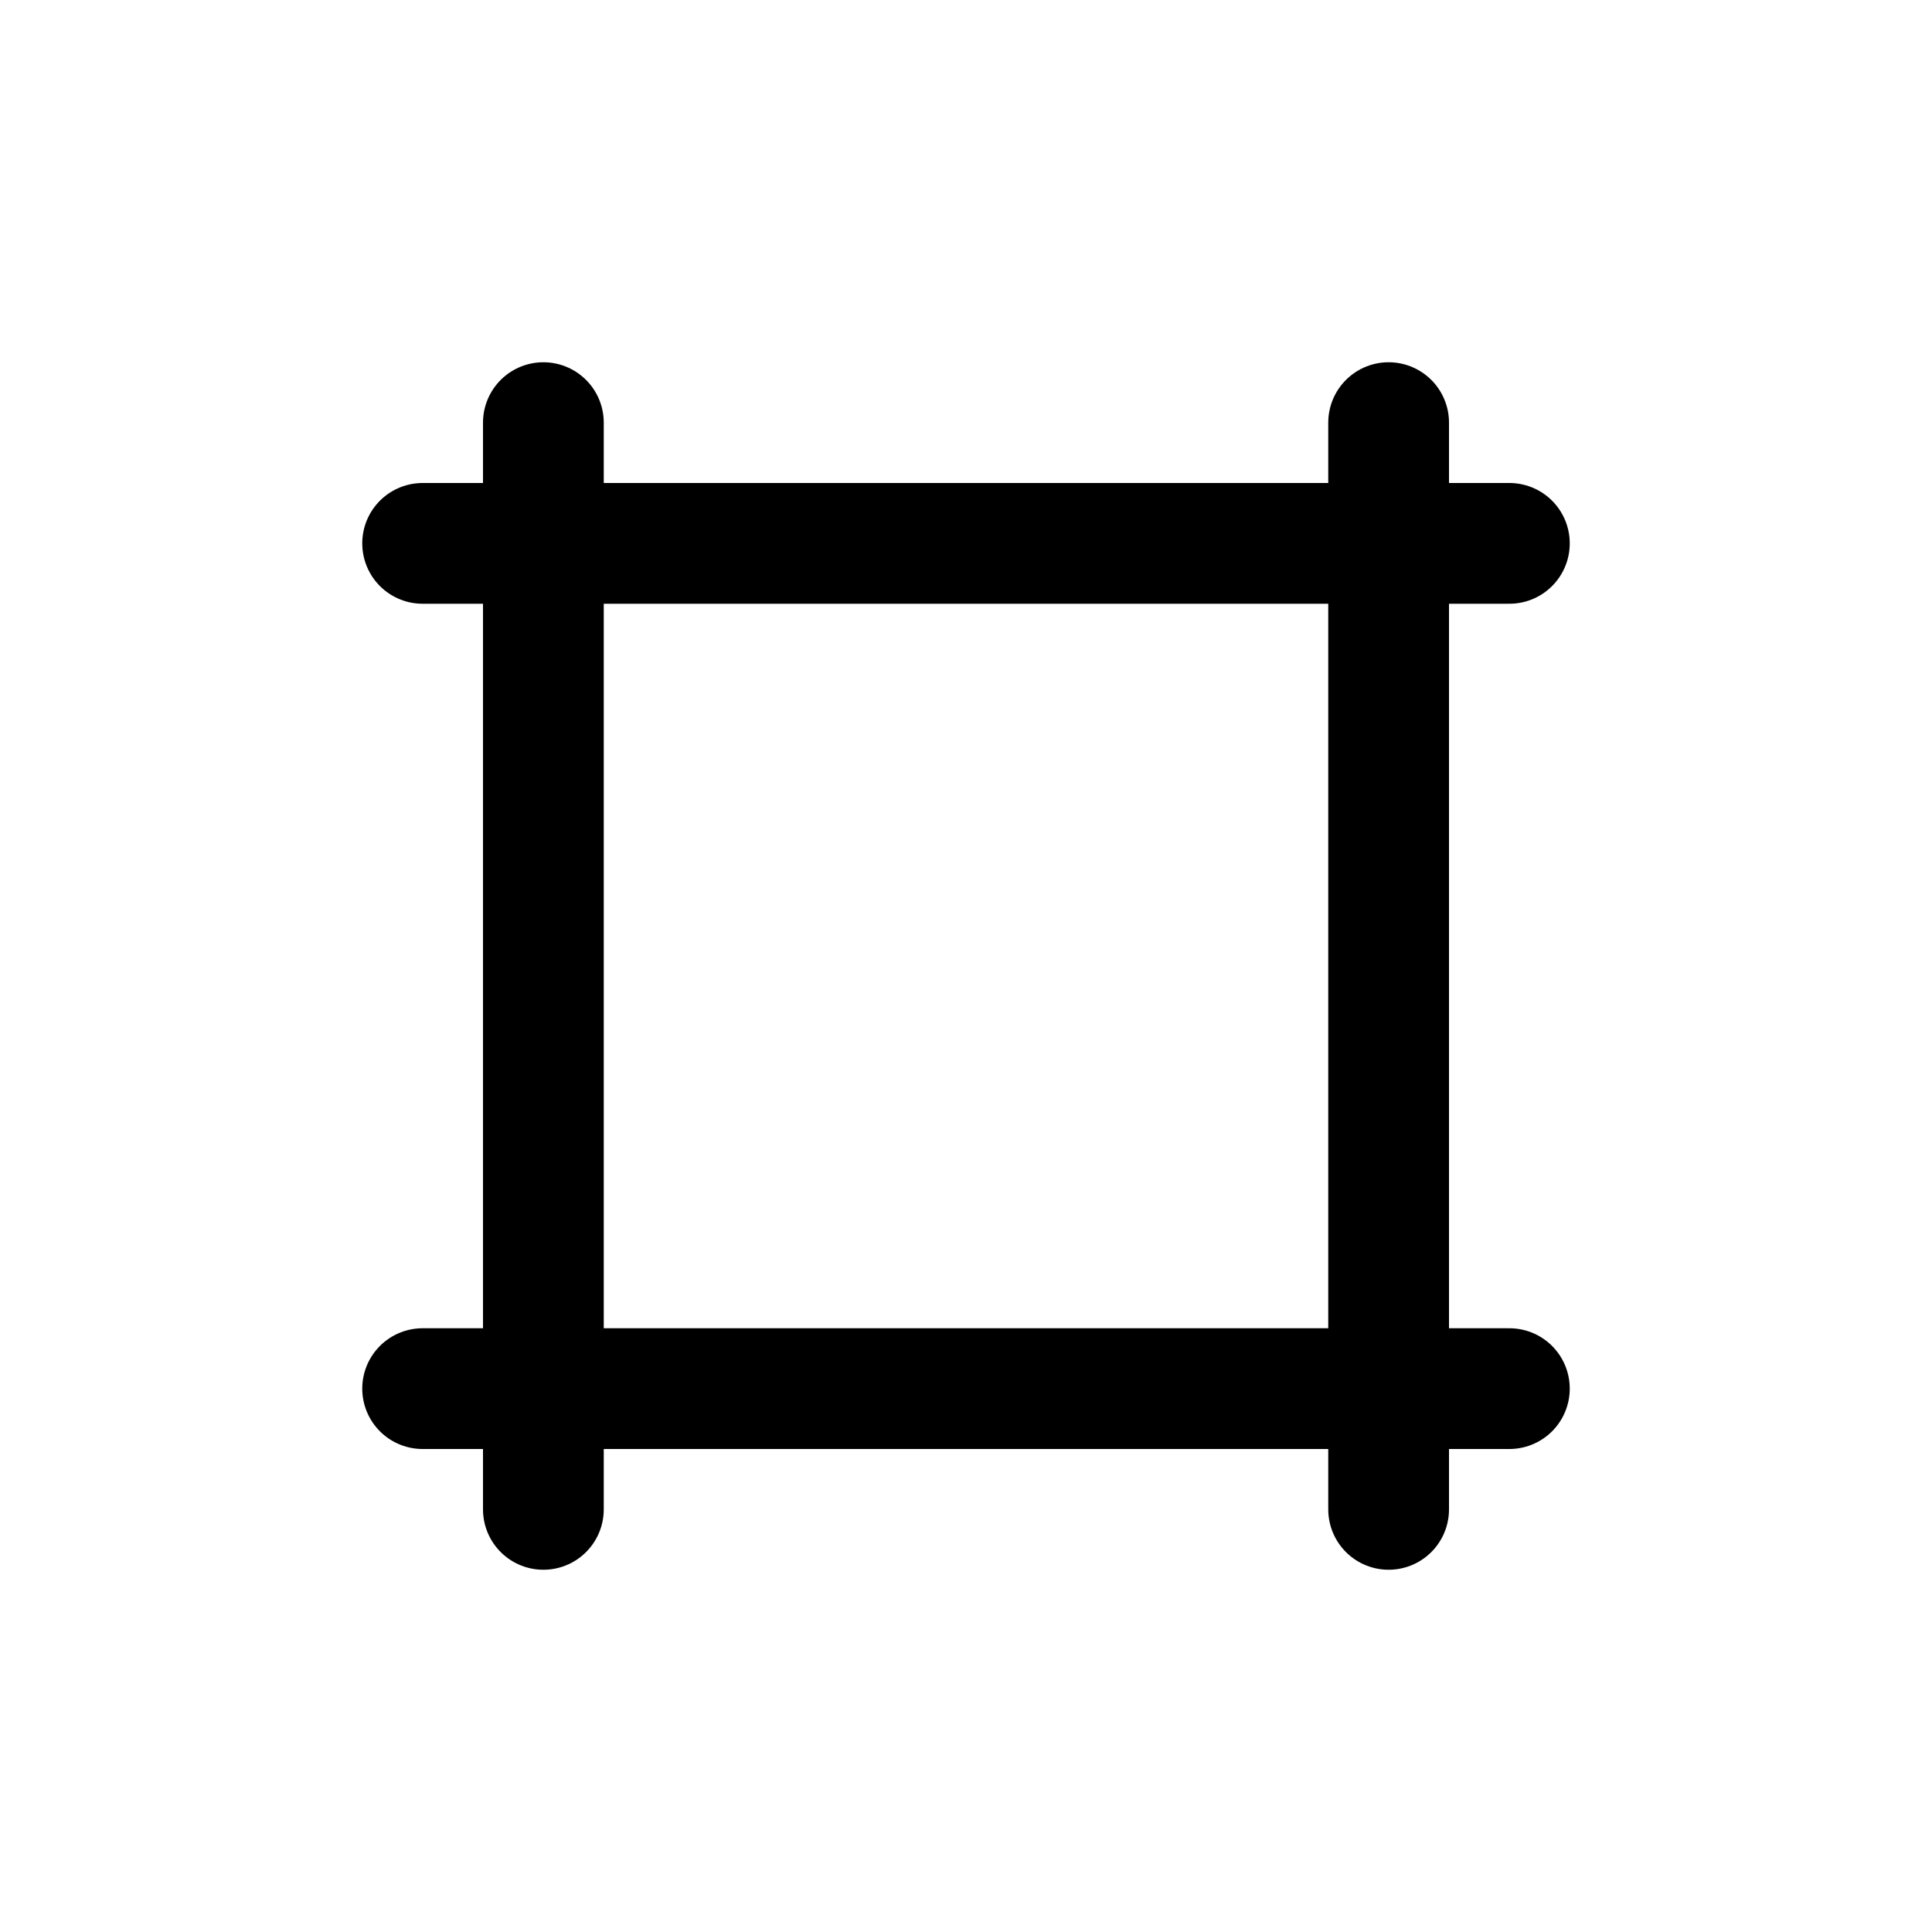
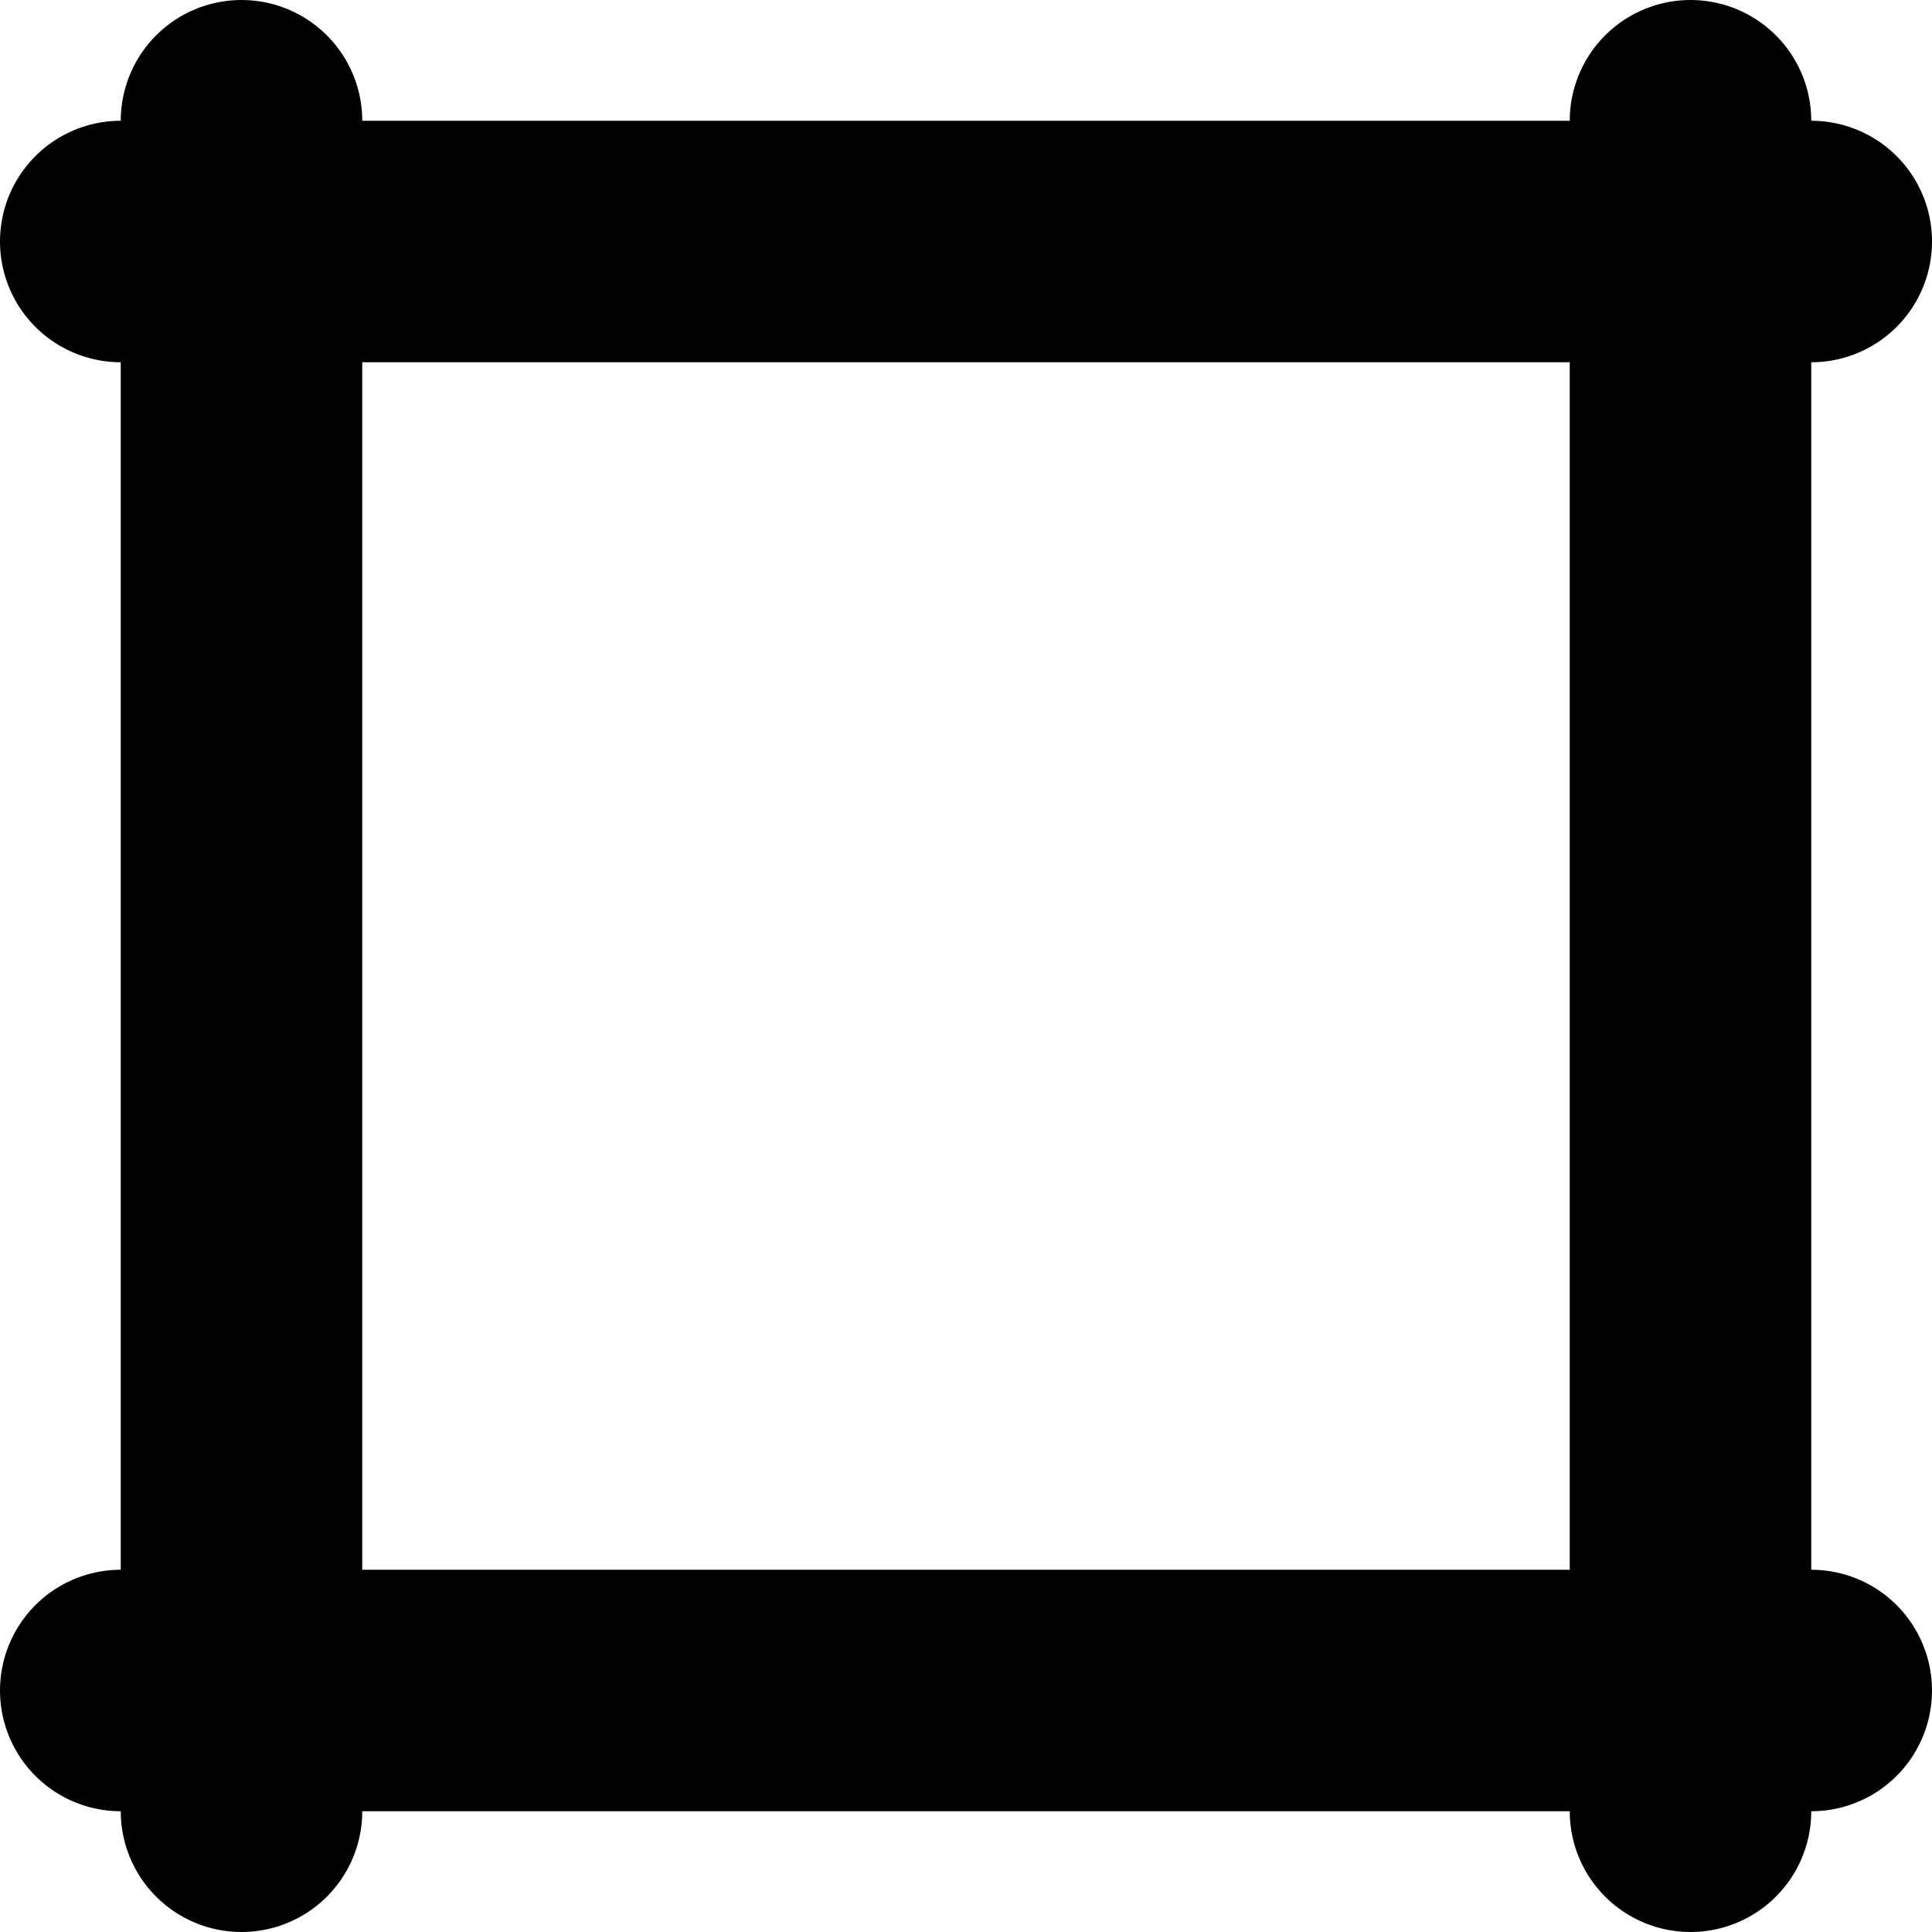
- <svg xmlns="http://www.w3.org/2000/svg" height="32" viewBox="0 0 32 32" width="32" id="pirs">
-   <path d="M7,9 h18 M7,23 h18   M9,7 v18 M23,7 v18" stroke="black" stroke-linecap="round" stroke-width="2" />
+ <svg xmlns="http://www.w3.org/2000/svg" height="16" viewBox="0 0 16 16" width="16" id="pirs">
+   <path d="M1,2 h14 M1,14 h14   M2,1 v14 M14,1 v14" stroke="black" stroke-linecap="round" stroke-width="2" />
</svg>
